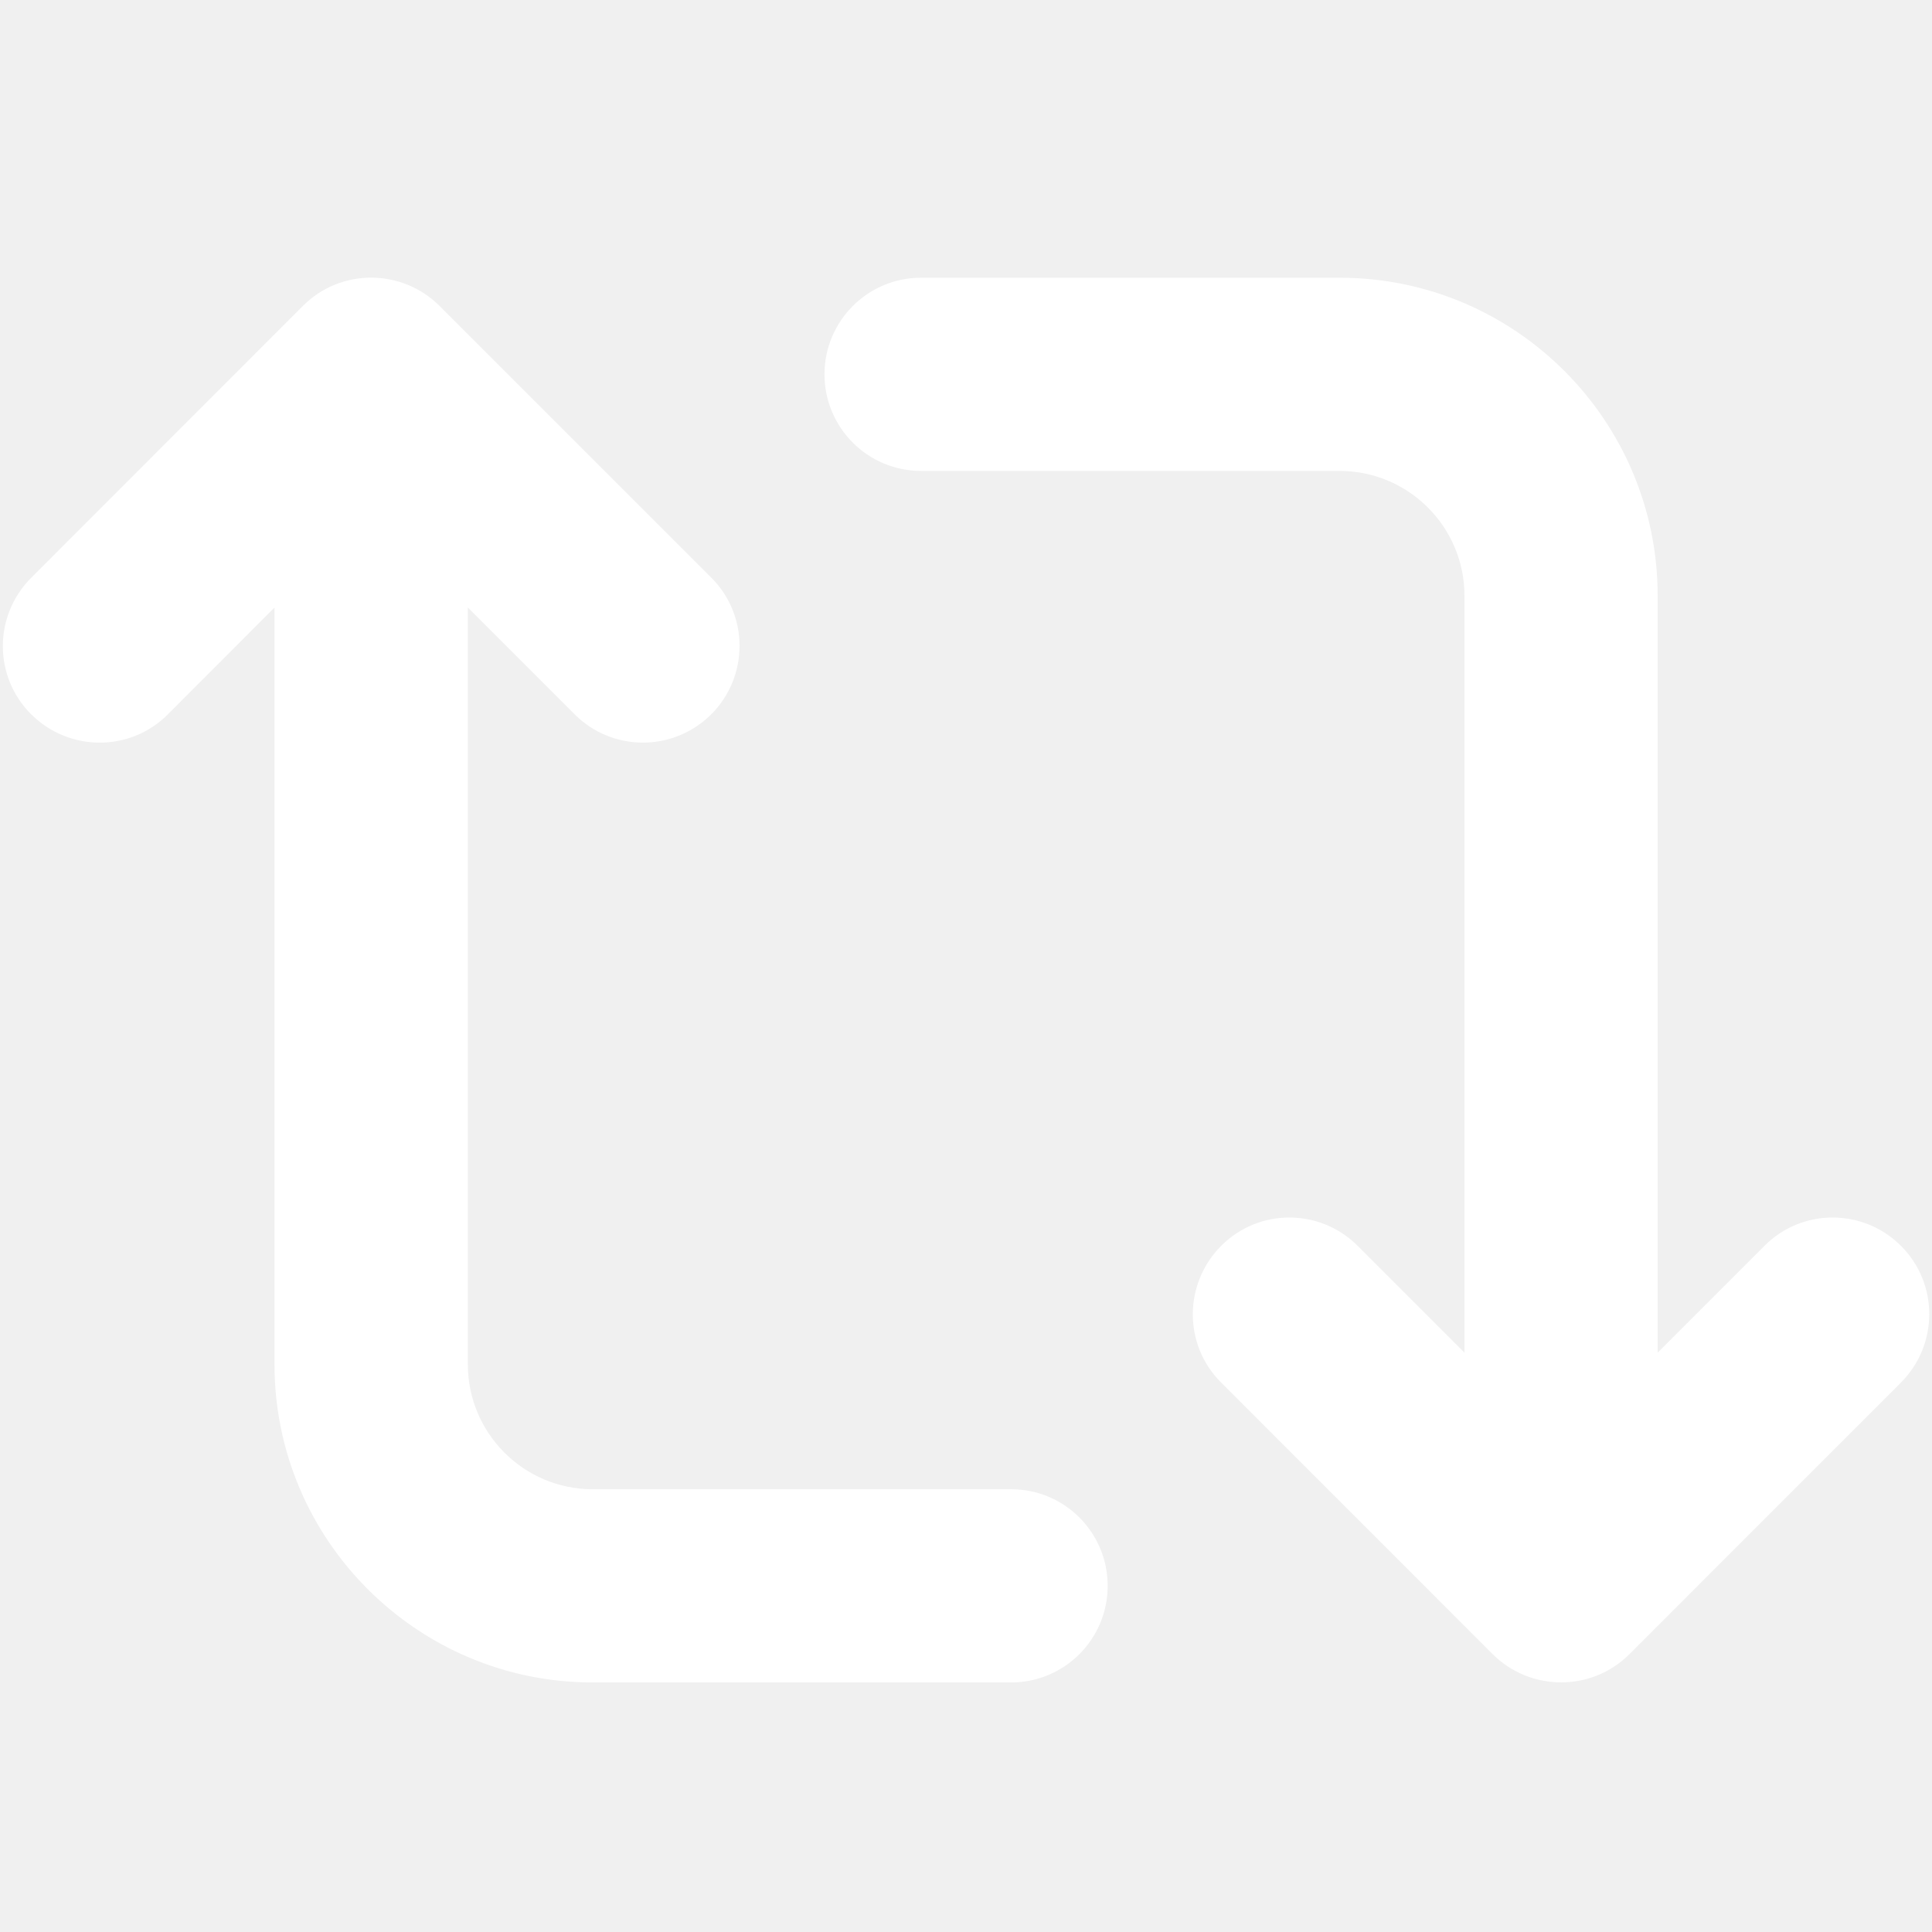
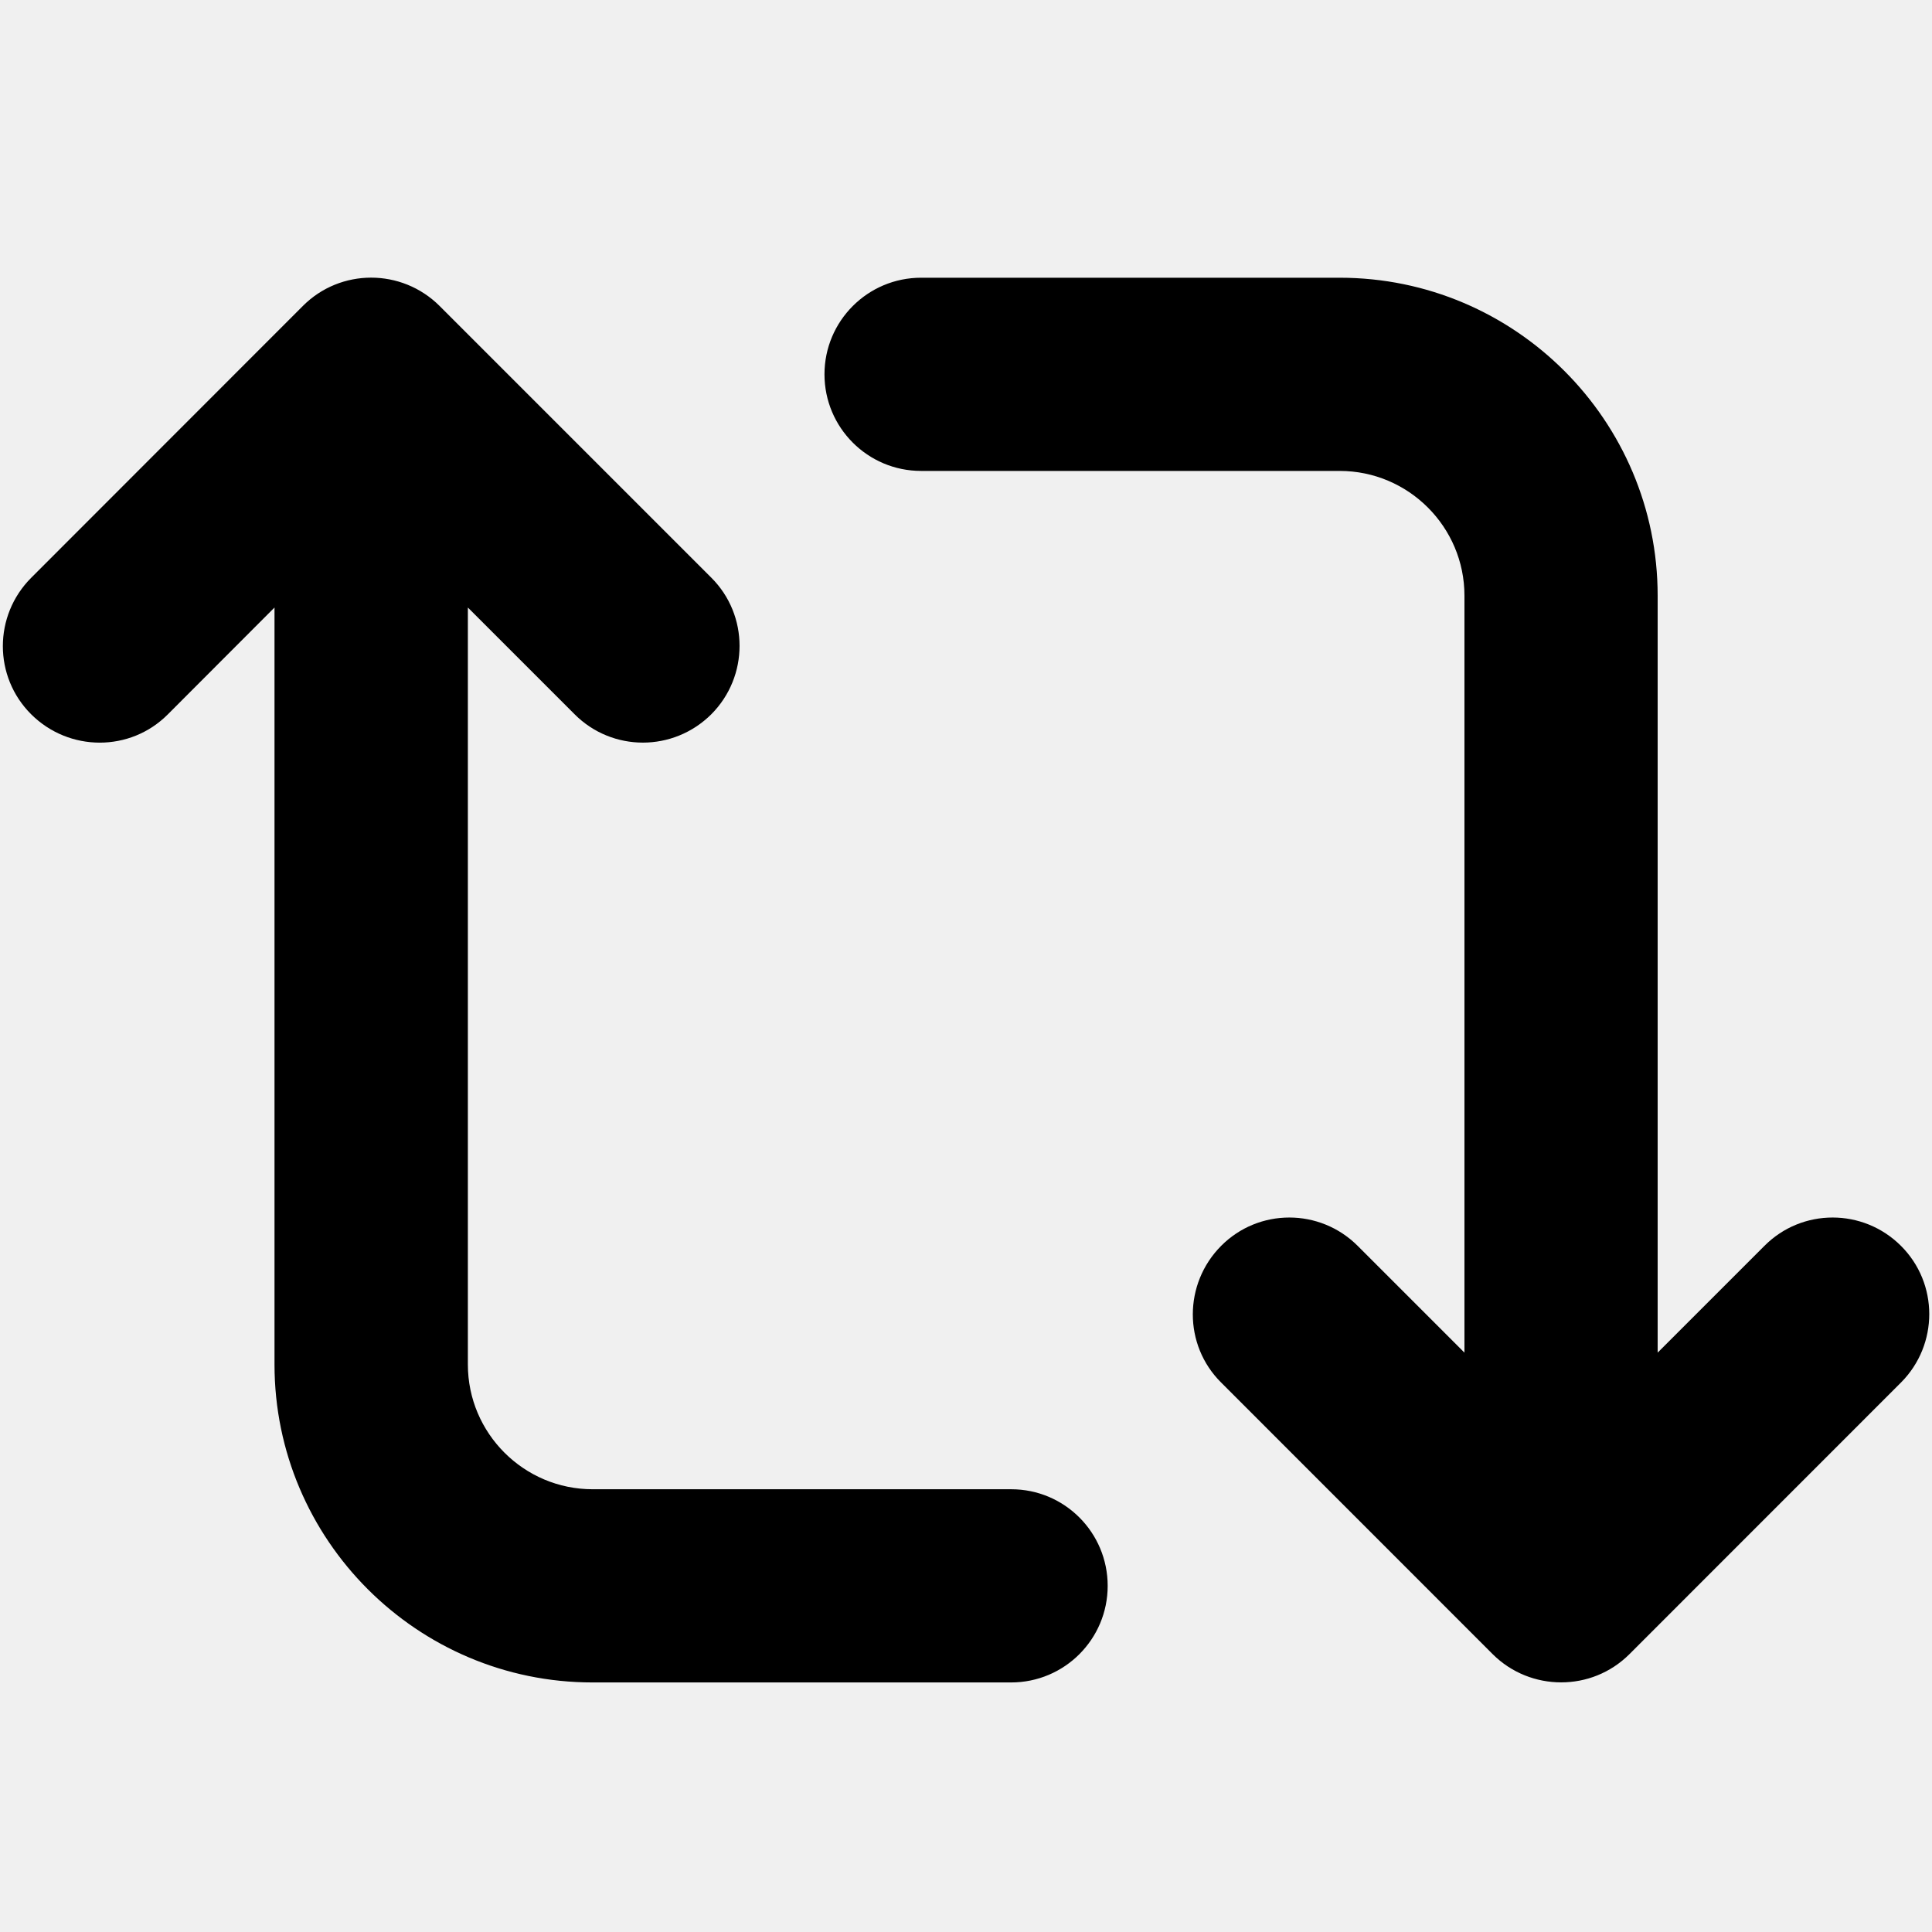
<svg xmlns="http://www.w3.org/2000/svg" width="24" height="24" viewBox="0 0 24 24" fill="none">
-   <path d="M23.615 15.477C23.145 15.007 22.385 15.007 21.918 15.477L20.592 16.803V7.4C20.592 5.222 18.82 3.45 16.642 3.45H11.442C10.779 3.45 10.242 3.988 10.242 4.65C10.242 5.312 10.779 5.85 11.442 5.85H16.642C17.496 5.85 18.192 6.545 18.192 7.4V16.803L16.866 15.477C16.396 15.007 15.636 15.007 15.169 15.477C14.702 15.947 14.699 16.707 15.169 17.174L18.543 20.549C18.777 20.782 19.085 20.899 19.393 20.899C19.701 20.899 20.006 20.783 20.241 20.549L23.616 17.173C24.083 16.703 24.083 15.943 23.614 15.476L23.615 15.477ZM12.562 18.5H7.362C6.508 18.5 5.812 17.805 5.812 16.95V7.547L7.138 8.873C7.372 9.108 7.68 9.225 7.986 9.225C8.292 9.225 8.6 9.108 8.836 8.873C9.304 8.403 9.304 7.643 8.836 7.176L5.46 3.8C4.99 3.332 4.23 3.332 3.763 3.8L0.388 7.177C-0.082 7.647 -0.082 8.407 0.388 8.874C0.858 9.341 1.618 9.344 2.085 8.874L3.41 7.547V16.95C3.41 19.128 5.183 20.9 7.36 20.9H12.56C13.224 20.9 13.76 20.362 13.76 19.7C13.76 19.038 13.225 18.5 12.562 18.5Z" fill="white" />
+   <path d="M23.615 15.477C23.145 15.007 22.385 15.007 21.918 15.477L20.592 16.803V7.4C20.592 5.222 18.82 3.45 16.642 3.45H11.442C10.779 3.45 10.242 3.988 10.242 4.65C10.242 5.312 10.779 5.85 11.442 5.85H16.642C17.496 5.85 18.192 6.545 18.192 7.4V16.803L16.866 15.477C16.396 15.007 15.636 15.007 15.169 15.477C14.702 15.947 14.699 16.707 15.169 17.174L18.543 20.549C18.777 20.782 19.085 20.899 19.393 20.899C19.701 20.899 20.006 20.783 20.241 20.549L23.616 17.173C24.083 16.703 24.083 15.943 23.614 15.476L23.615 15.477ZM12.562 18.5H7.362C6.508 18.5 5.812 17.805 5.812 16.95V7.547L7.138 8.873C7.372 9.108 7.68 9.225 7.986 9.225C8.292 9.225 8.6 9.108 8.836 8.873C9.304 8.403 9.304 7.643 8.836 7.176L5.46 3.8C4.99 3.332 4.23 3.332 3.763 3.8L0.388 7.177C-0.082 7.647 -0.082 8.407 0.388 8.874C0.858 9.341 1.618 9.344 2.085 8.874L3.41 7.547V16.95C3.41 19.128 5.183 20.9 7.36 20.9H12.56C13.224 20.9 13.76 20.362 13.76 19.7C13.76 19.038 13.225 18.5 12.562 18.5Z" fill="black" />
</svg>
